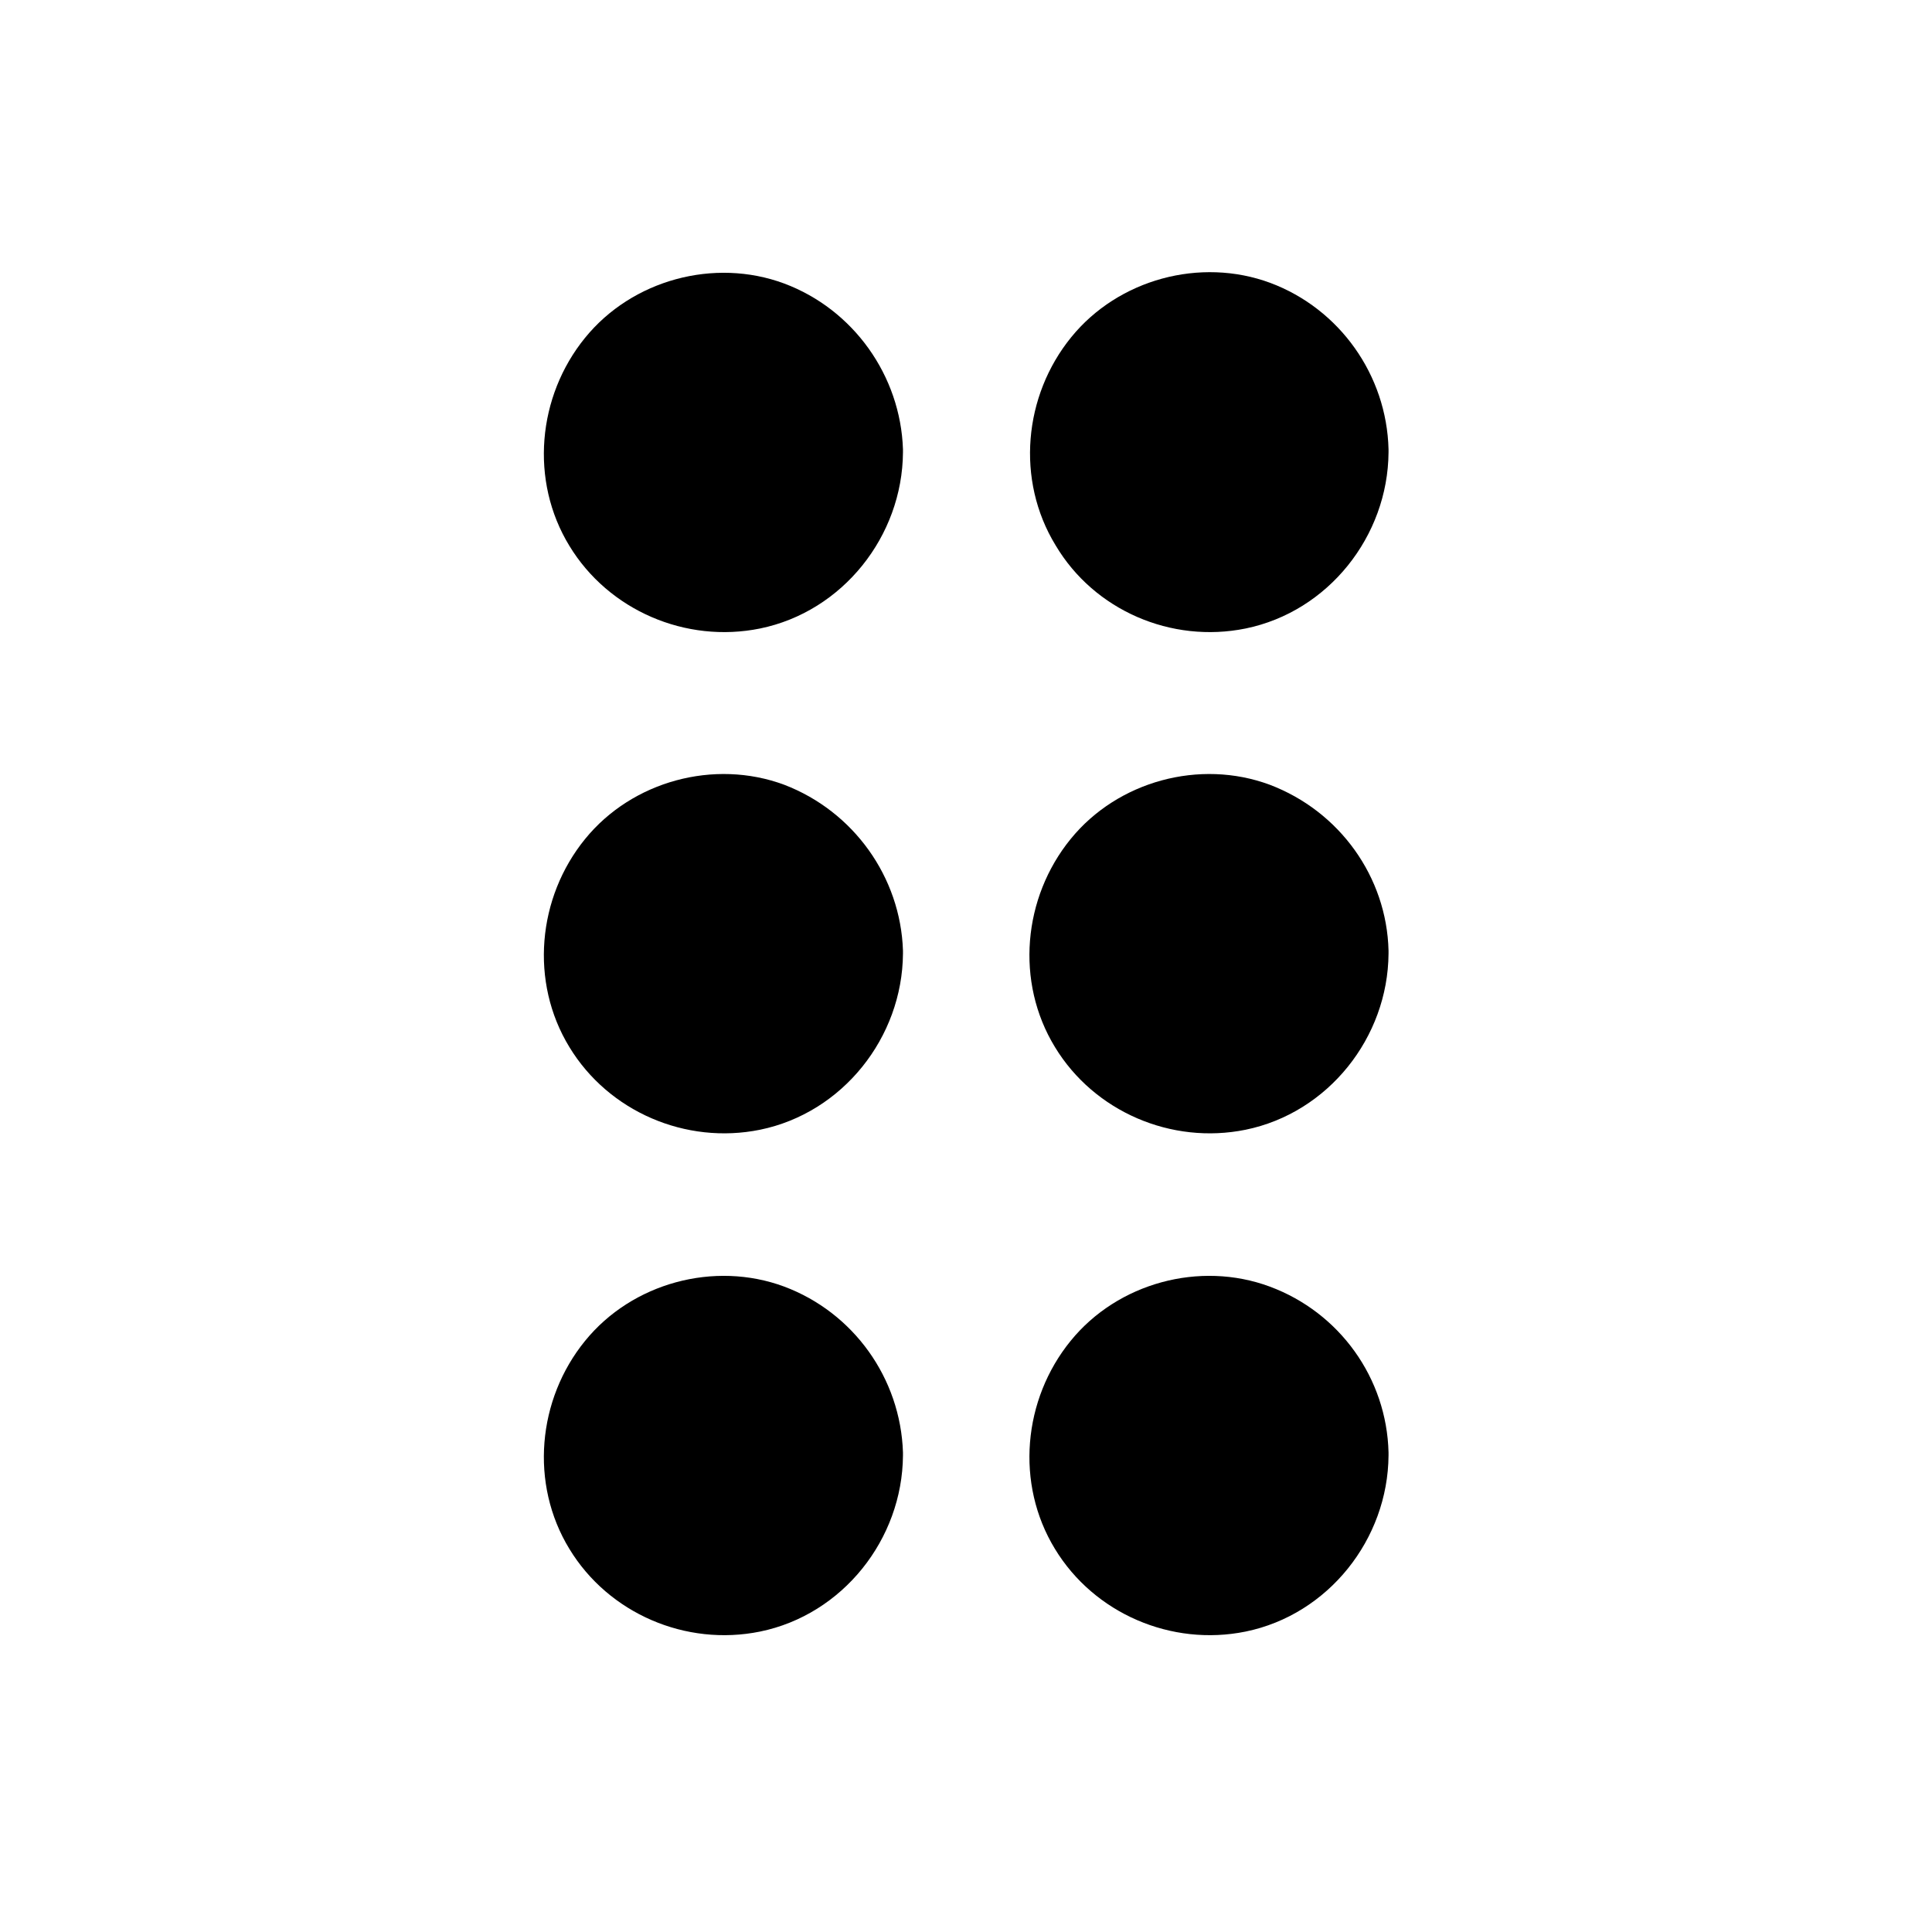
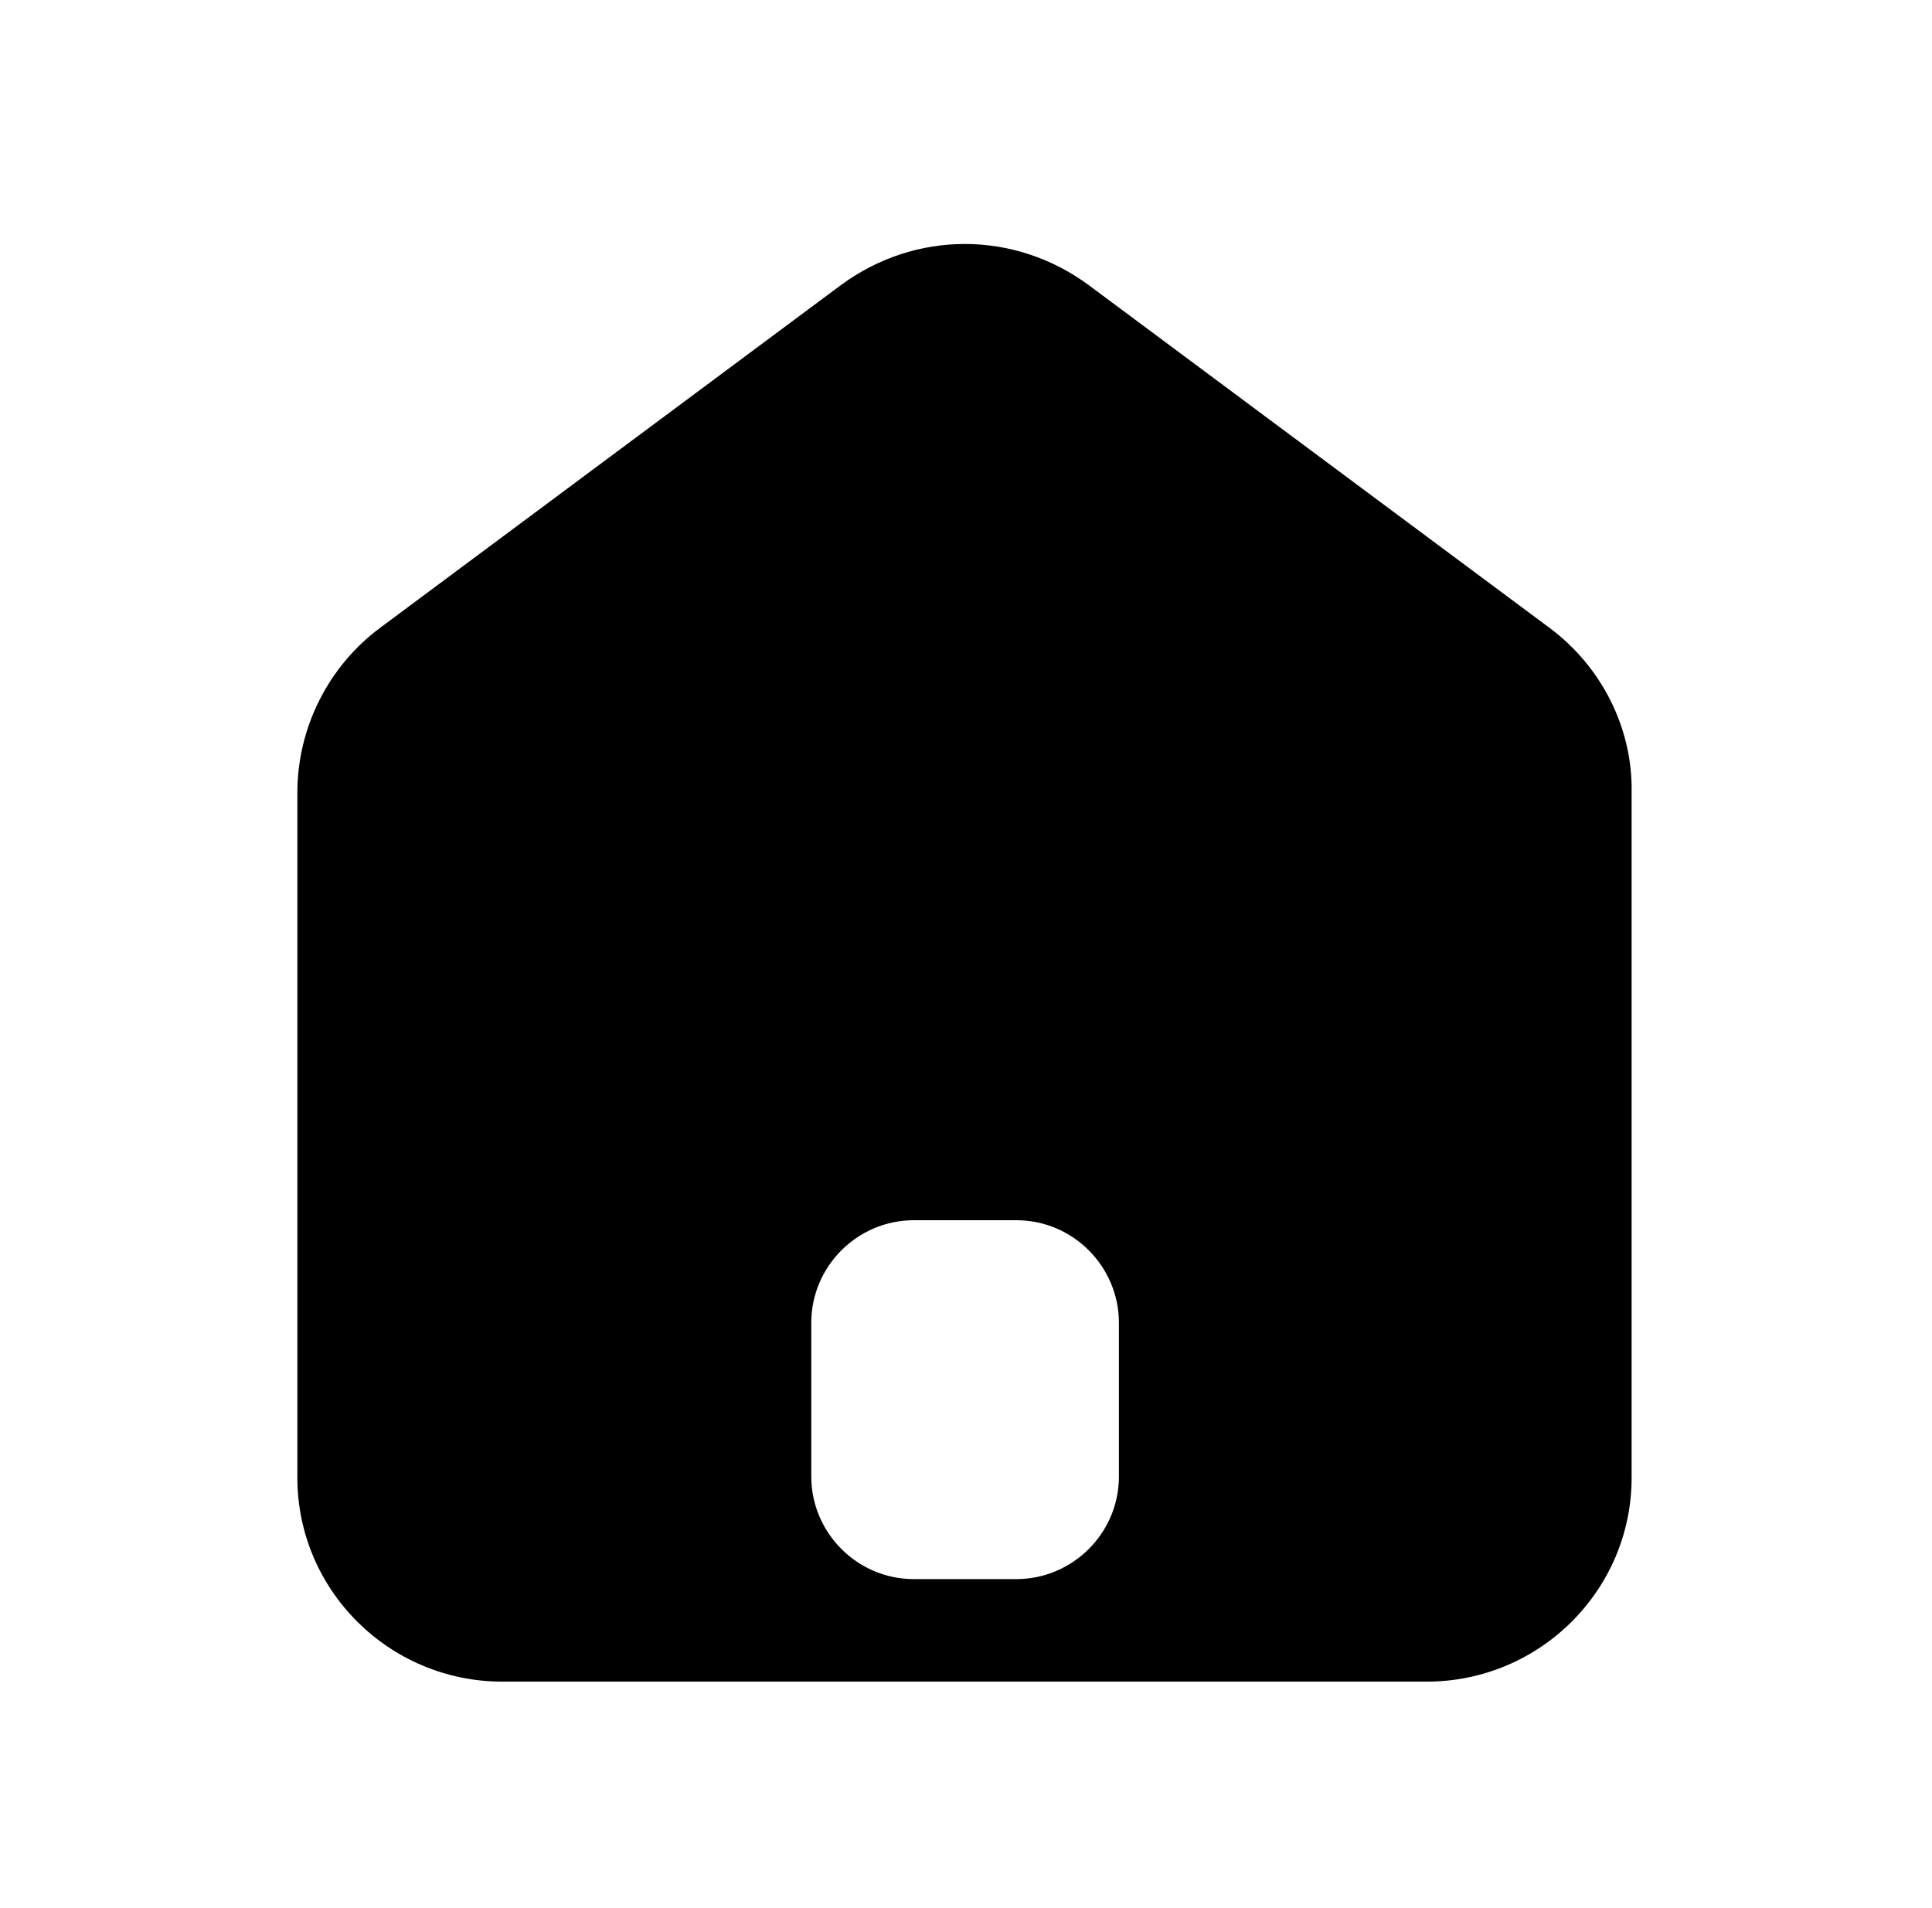
<svg xmlns="http://www.w3.org/2000/svg" version="1.1" id="Layer_1" x="0px" y="0px" viewBox="0 0 320.3 316.3" style="enable-background:new 0 0 320.3 316.3;" xml:space="preserve">
-   <g>
-     <path d="M130,47c-11.6-4.3-25.2-0.6-33,9c-7.9,9.7-9.2,23.7-2.6,34.5c6.5,10.7,19.3,16.2,31.6,13.7c13.7-2.8,23.6-15.3,23.7-29.2   c0-0.2,0-0.3,0-0.5C149.3,62.3,141.5,51.3,130,47z" />
-     <path d="M130,130.1c-11.6-4.3-25.2-0.6-33,9c-7.9,9.7-9.2,23.7-2.6,34.5c6.5,10.7,19.3,16.2,31.6,13.7   c13.7-2.8,23.6-15.3,23.7-29.2c0-0.2,0-0.3,0-0.5C149.3,145.4,141.5,134.5,130,130.1z" />
-     <path d="M130,213.3c-11.6-4.3-25.2-0.6-33,9c-7.9,9.7-9.2,23.7-2.6,34.5c6.5,10.7,19.3,16.2,31.6,13.7   c13.7-2.8,23.6-15.3,23.7-29.2c0-0.2,0-0.3,0-0.5C149.3,228.5,141.5,217.6,130,213.3z" />
-     <path d="M206.5,104.2c13.7-2.8,23.6-15.3,23.7-29.2c0-0.2,0-0.3,0-0.5c-0.3-12.3-8.1-23.3-19.6-27.6c-11.6-4.3-25.2-0.6-33,9   c-7.9,9.7-9.2,23.7-2.6,34.5C181.4,101.2,194.2,106.7,206.5,104.2z" />
-     <path d="M210.5,130.1c-11.6-4.3-25.2-0.6-33,9c-7.9,9.7-9.2,23.7-2.6,34.5c6.5,10.7,19.3,16.2,31.6,13.7   c13.7-2.8,23.6-15.3,23.7-29.2c0-0.2,0-0.3,0-0.5C229.9,145.4,222.1,134.5,210.5,130.1z" />
-     <path d="M210.5,213.3c-11.6-4.3-25.2-0.6-33,9c-7.9,9.7-9.2,23.7-2.6,34.5c6.5,10.7,19.3,16.2,31.6,13.7   c13.7-2.8,23.6-15.3,23.7-29.2c0-0.2,0-0.3,0-0.5C229.9,228.5,222.1,217.6,210.5,213.3z" />
-   </g>
+   <path d="M256.9,104.1l-76.5-56.9c-12.3-9-28.6-9-40.9,0l-76.5,56.9c-8.6,6.4-13.7,16.6-13.7,27.3V245c0,18.6,15.2,33.8,34,33.8  h153.2c18.8,0,34-15.2,34-33.8V131.4C270.7,120.7,265.5,110.5,256.9,104.1z M185.5,244.8c0,9.4-7.7,17-17,17h-17  c-9.4,0-17-7.7-17-17v-25.5c0-9.4,7.7-17,17-17h17c9.4,0,17,7.7,17,17V244.8z" />
</svg>
